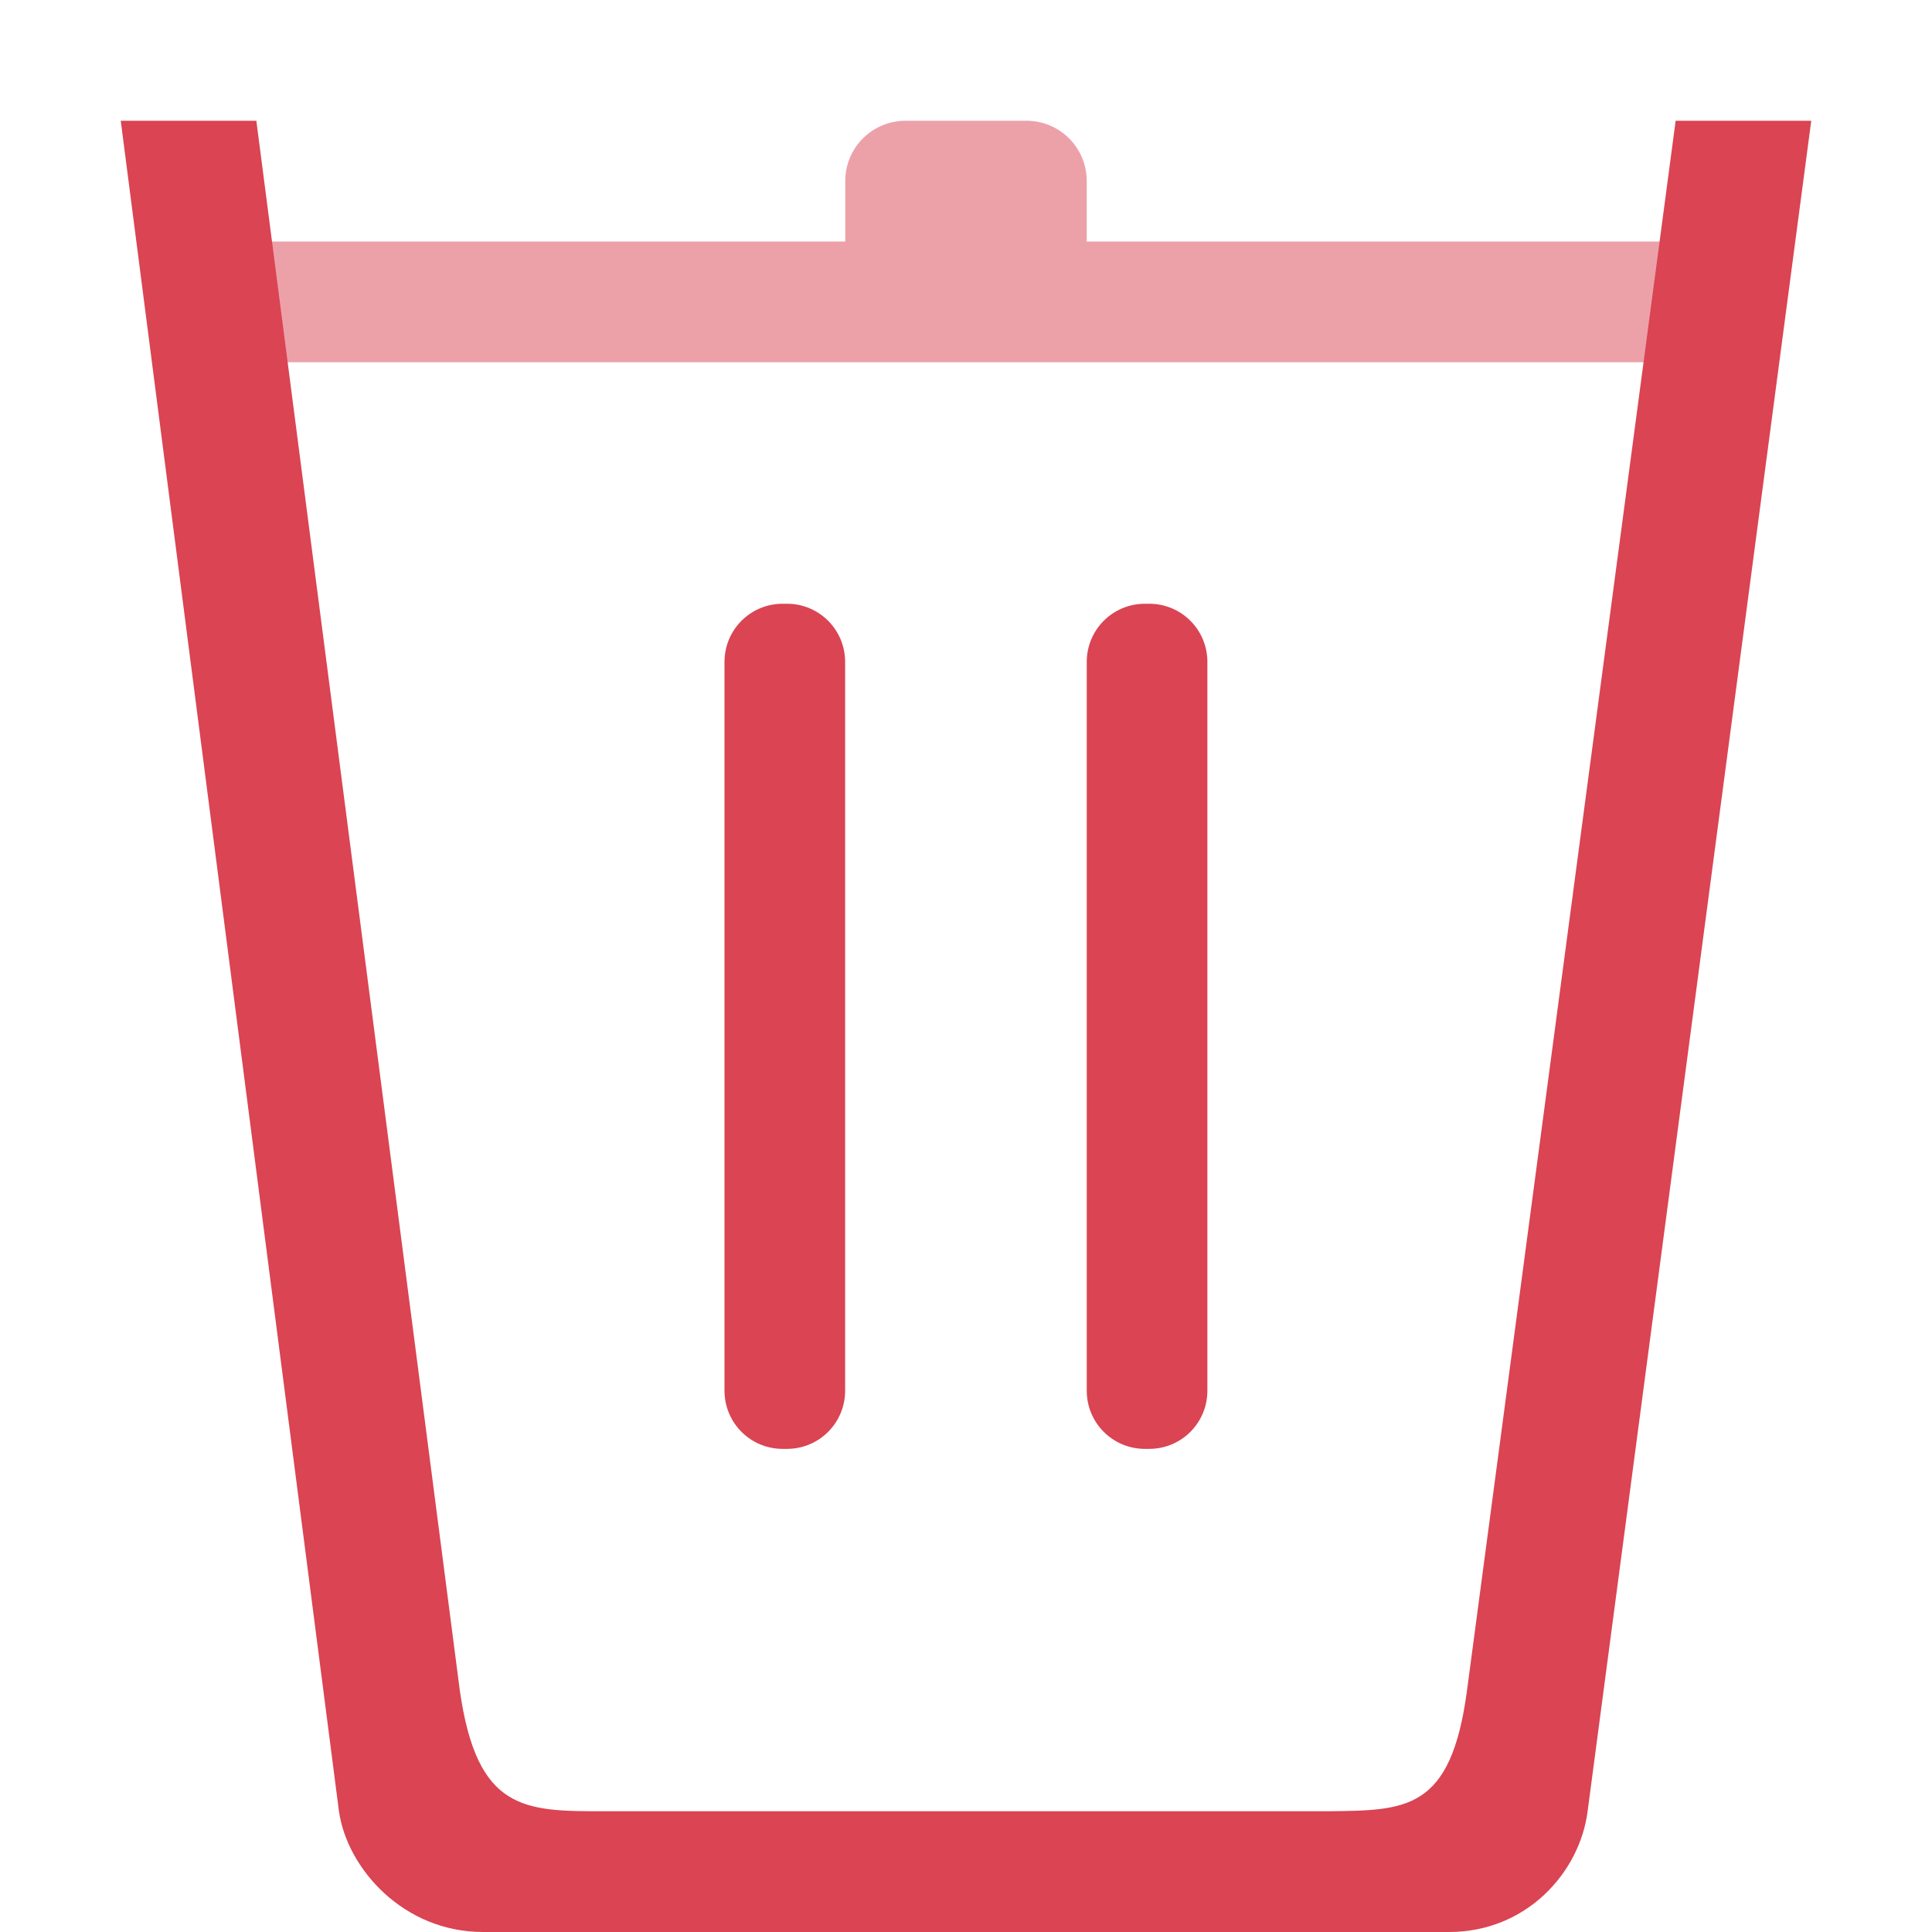
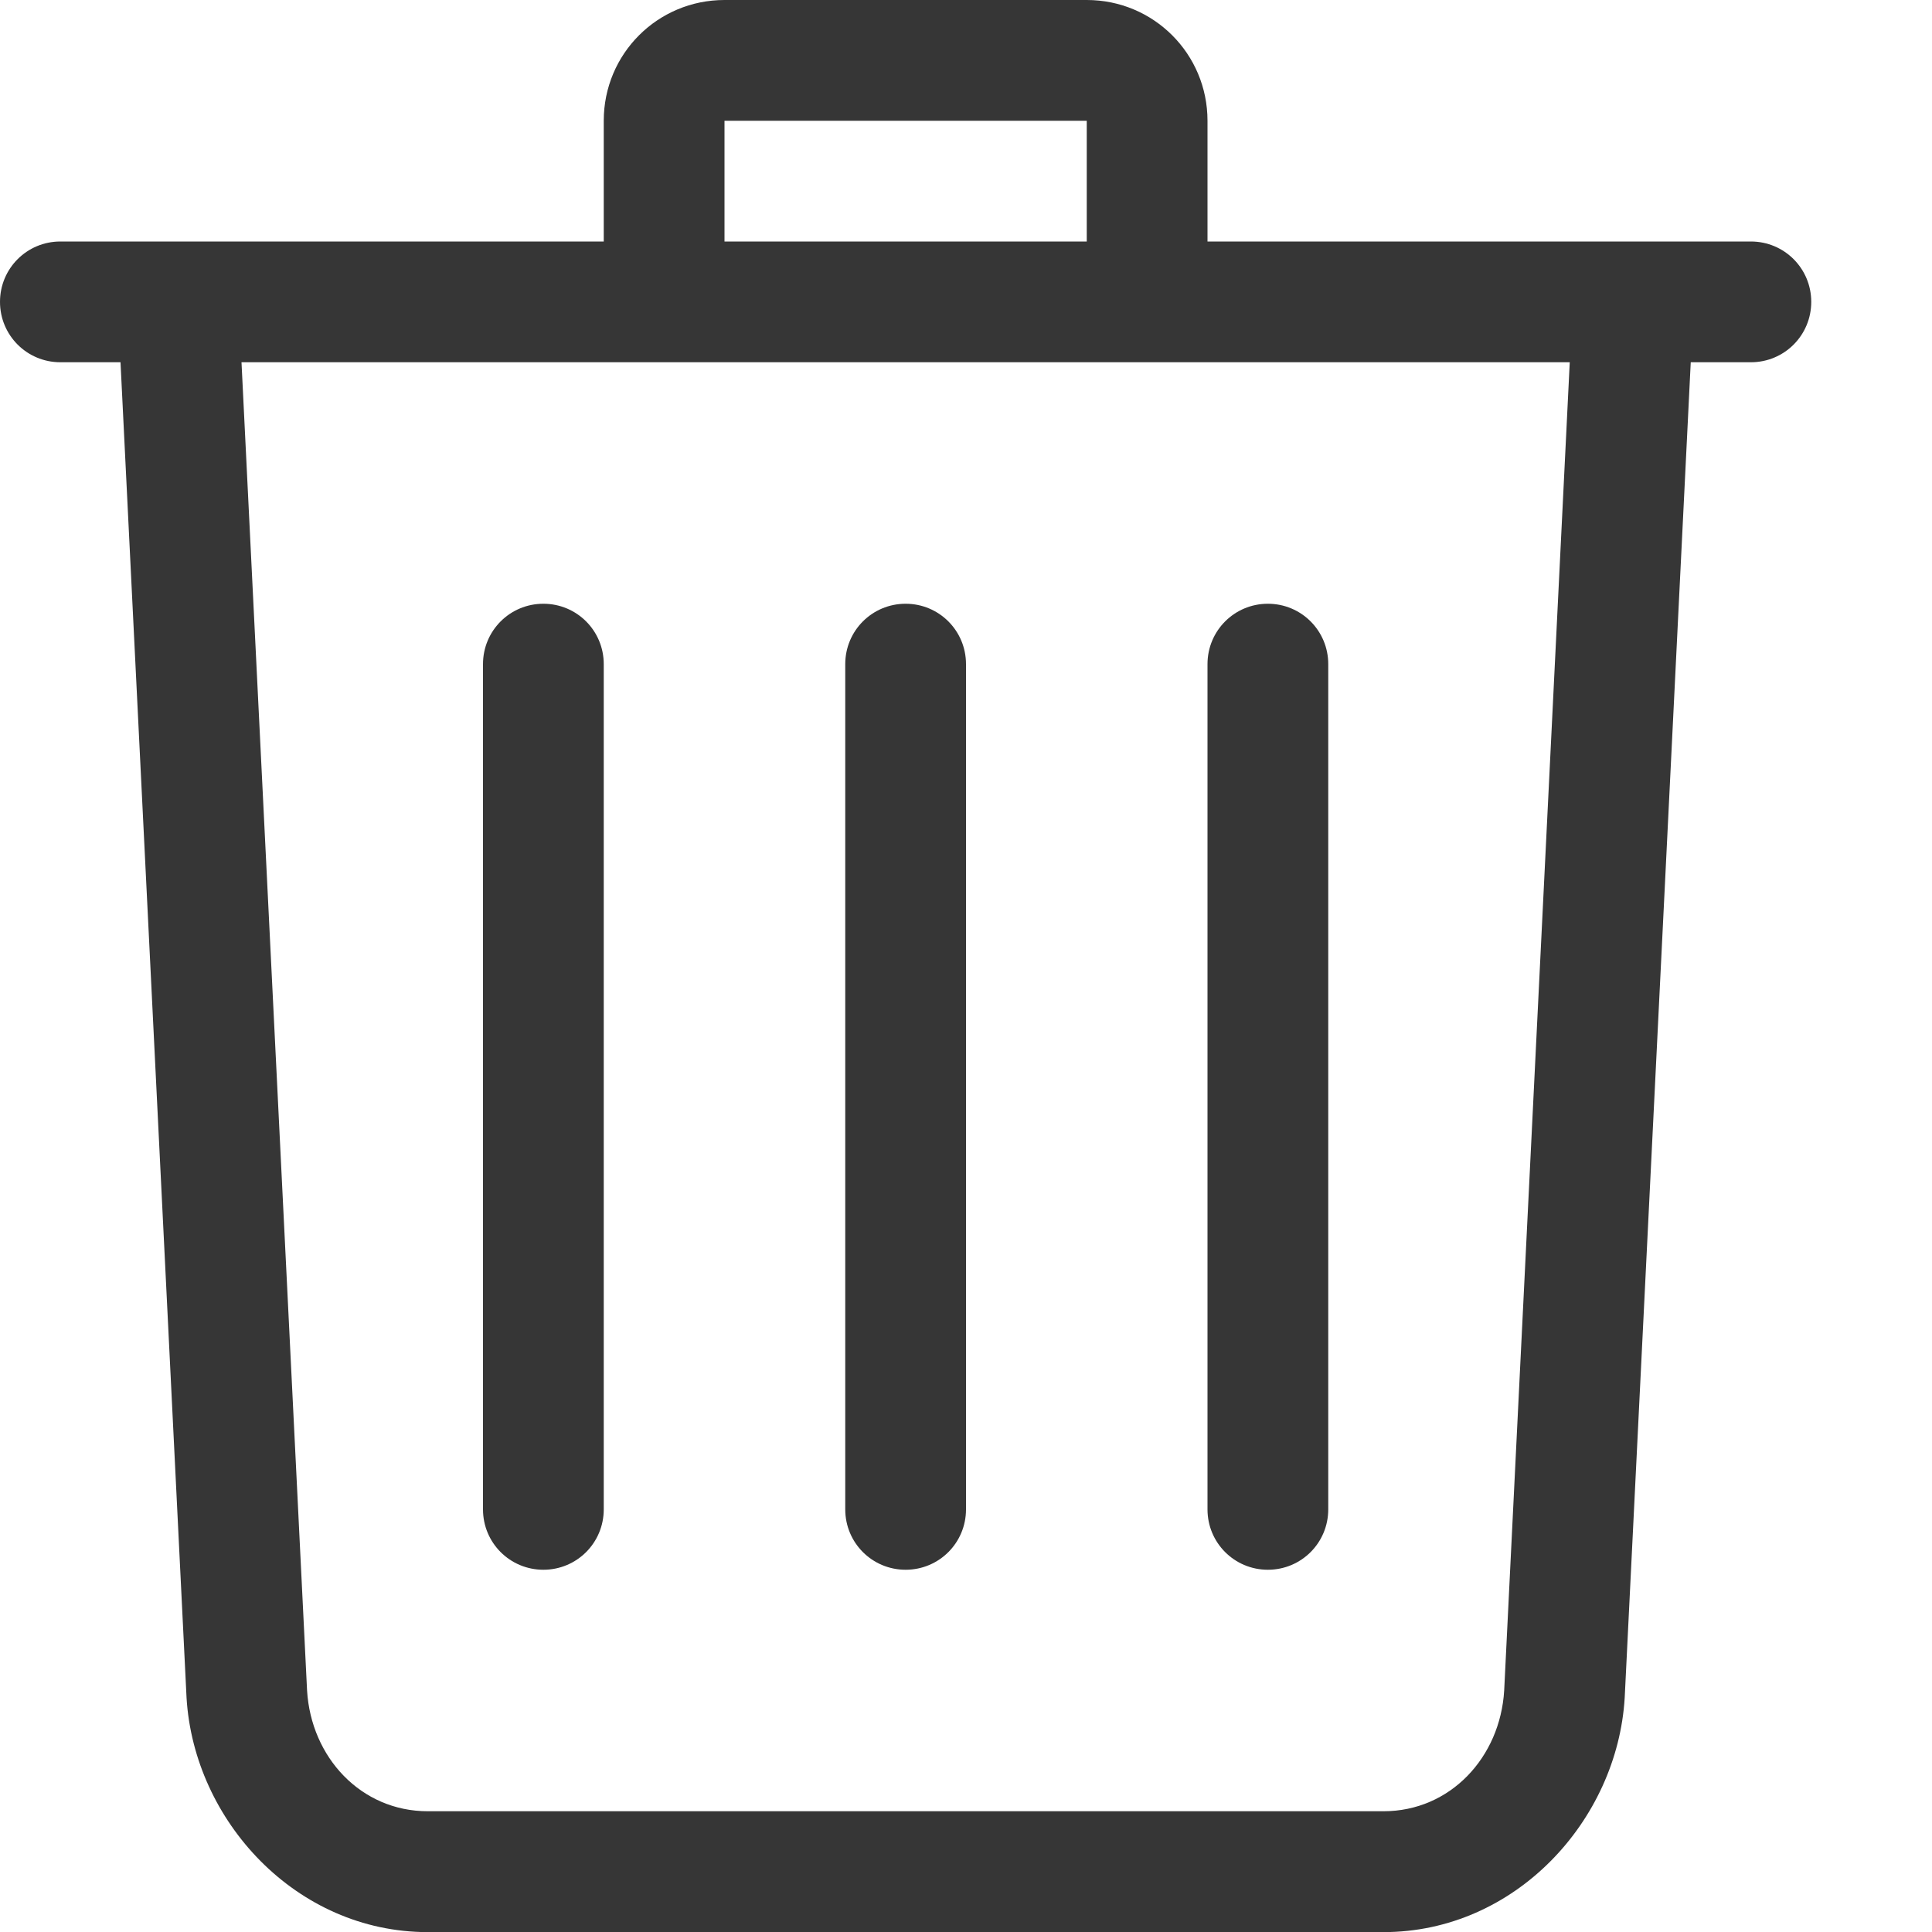
<svg xmlns="http://www.w3.org/2000/svg" width="16" height="16" version="1.1" viewBox="0 0 16 16">
-   <path class="error" d="m7.5 1c-0.277 0-0.5 0.223-0.5 0.5v0.5h-5v1h5.5 1 5.5v-1h-5v-0.5c0-0.277-0.223-0.5-0.5-0.5h-1z" fill="#da4453" opacity=".5" />
-   <path class="error" d="m1 1 1.807 14c0.068 0.475 0.534 1 1.193 1h8c0.642 0 1.083-0.493 1.148-1l1.852-14h-1.123l-1.728 13c-0.133 1-0.506 0.992-1.148 1h-6c-0.659 0-1.05 0-1.193-1l-1.685-13h-1.121zm5.482 4c-0.267 0-0.482 0.215-0.482 0.482v6.035c0 0.267 0.215 0.482 0.482 0.482h0.035c0.267 0 0.482-0.215 0.482-0.482v-6.035c0-0.267-0.215-0.482-0.482-0.482h-0.035zm3 0c-0.267 0-0.482 0.215-0.482 0.482v6.035c0 0.267 0.215 0.482 0.482 0.482h0.035c0.267 0 0.482-0.215 0.482-0.482v-6.035c0-0.267-0.215-0.482-0.482-0.482h-0.035z" fill="#da4453" />
+   <defs>
+     <style id="current-color-scheme" type="text/css">.ColorScheme-Text { color:#363636; }</style>
+   </defs>
+   <path d="m6 0c-0.554 0-1 0.446-1 1v1h-4.5c-0.277 0-0.5 0.223-0.5 0.5s0.223 0.5 0.5 0.5h0.498l0.547 11.061c0.061 1.016 0.906 1.94 1.998 1.94h7.914c1.092 0 1.937-0.924 1.998-1.94l0.547-11.061h0.498c0.277 0 0.5-0.223 0.5-0.5s-0.223-0.5-0.5-0.5h-4.5v-1c0-0.554-0.446-1-1-1h-3zm0 1h3v1h-3v-1zm-4 2h11l-0.543 11c-0.033 0.553-0.446 1-1 1h-7.914c-0.554 0-0.967-0.447-1-1l-0.543-11zm2.5 2c-0.277 0-0.5 0.223-0.5 0.5v7c0 0.277 0.223 0.5 0.5 0.5s0.5-0.223 0.5-0.5v-7c0-0.277-0.223-0.5-0.5-0.5zm3 0c-0.277 0-0.5 0.223-0.5 0.5v7c0 0.277 0.223 0.5 0.5 0.5s0.5-0.223 0.5-0.5v-7c0-0.277-0.223-0.5-0.5-0.5zm3 0c-0.277 0-0.5 0.223-0.5 0.5v7c0 0.277 0.223 0.5 0.5 0.5s0.5-0.223 0.5-0.5v-7c0-0.277-0.223-0.5-0.5-0.5z" style="fill:currentColor" class="ColorScheme-Text" />
</svg>
